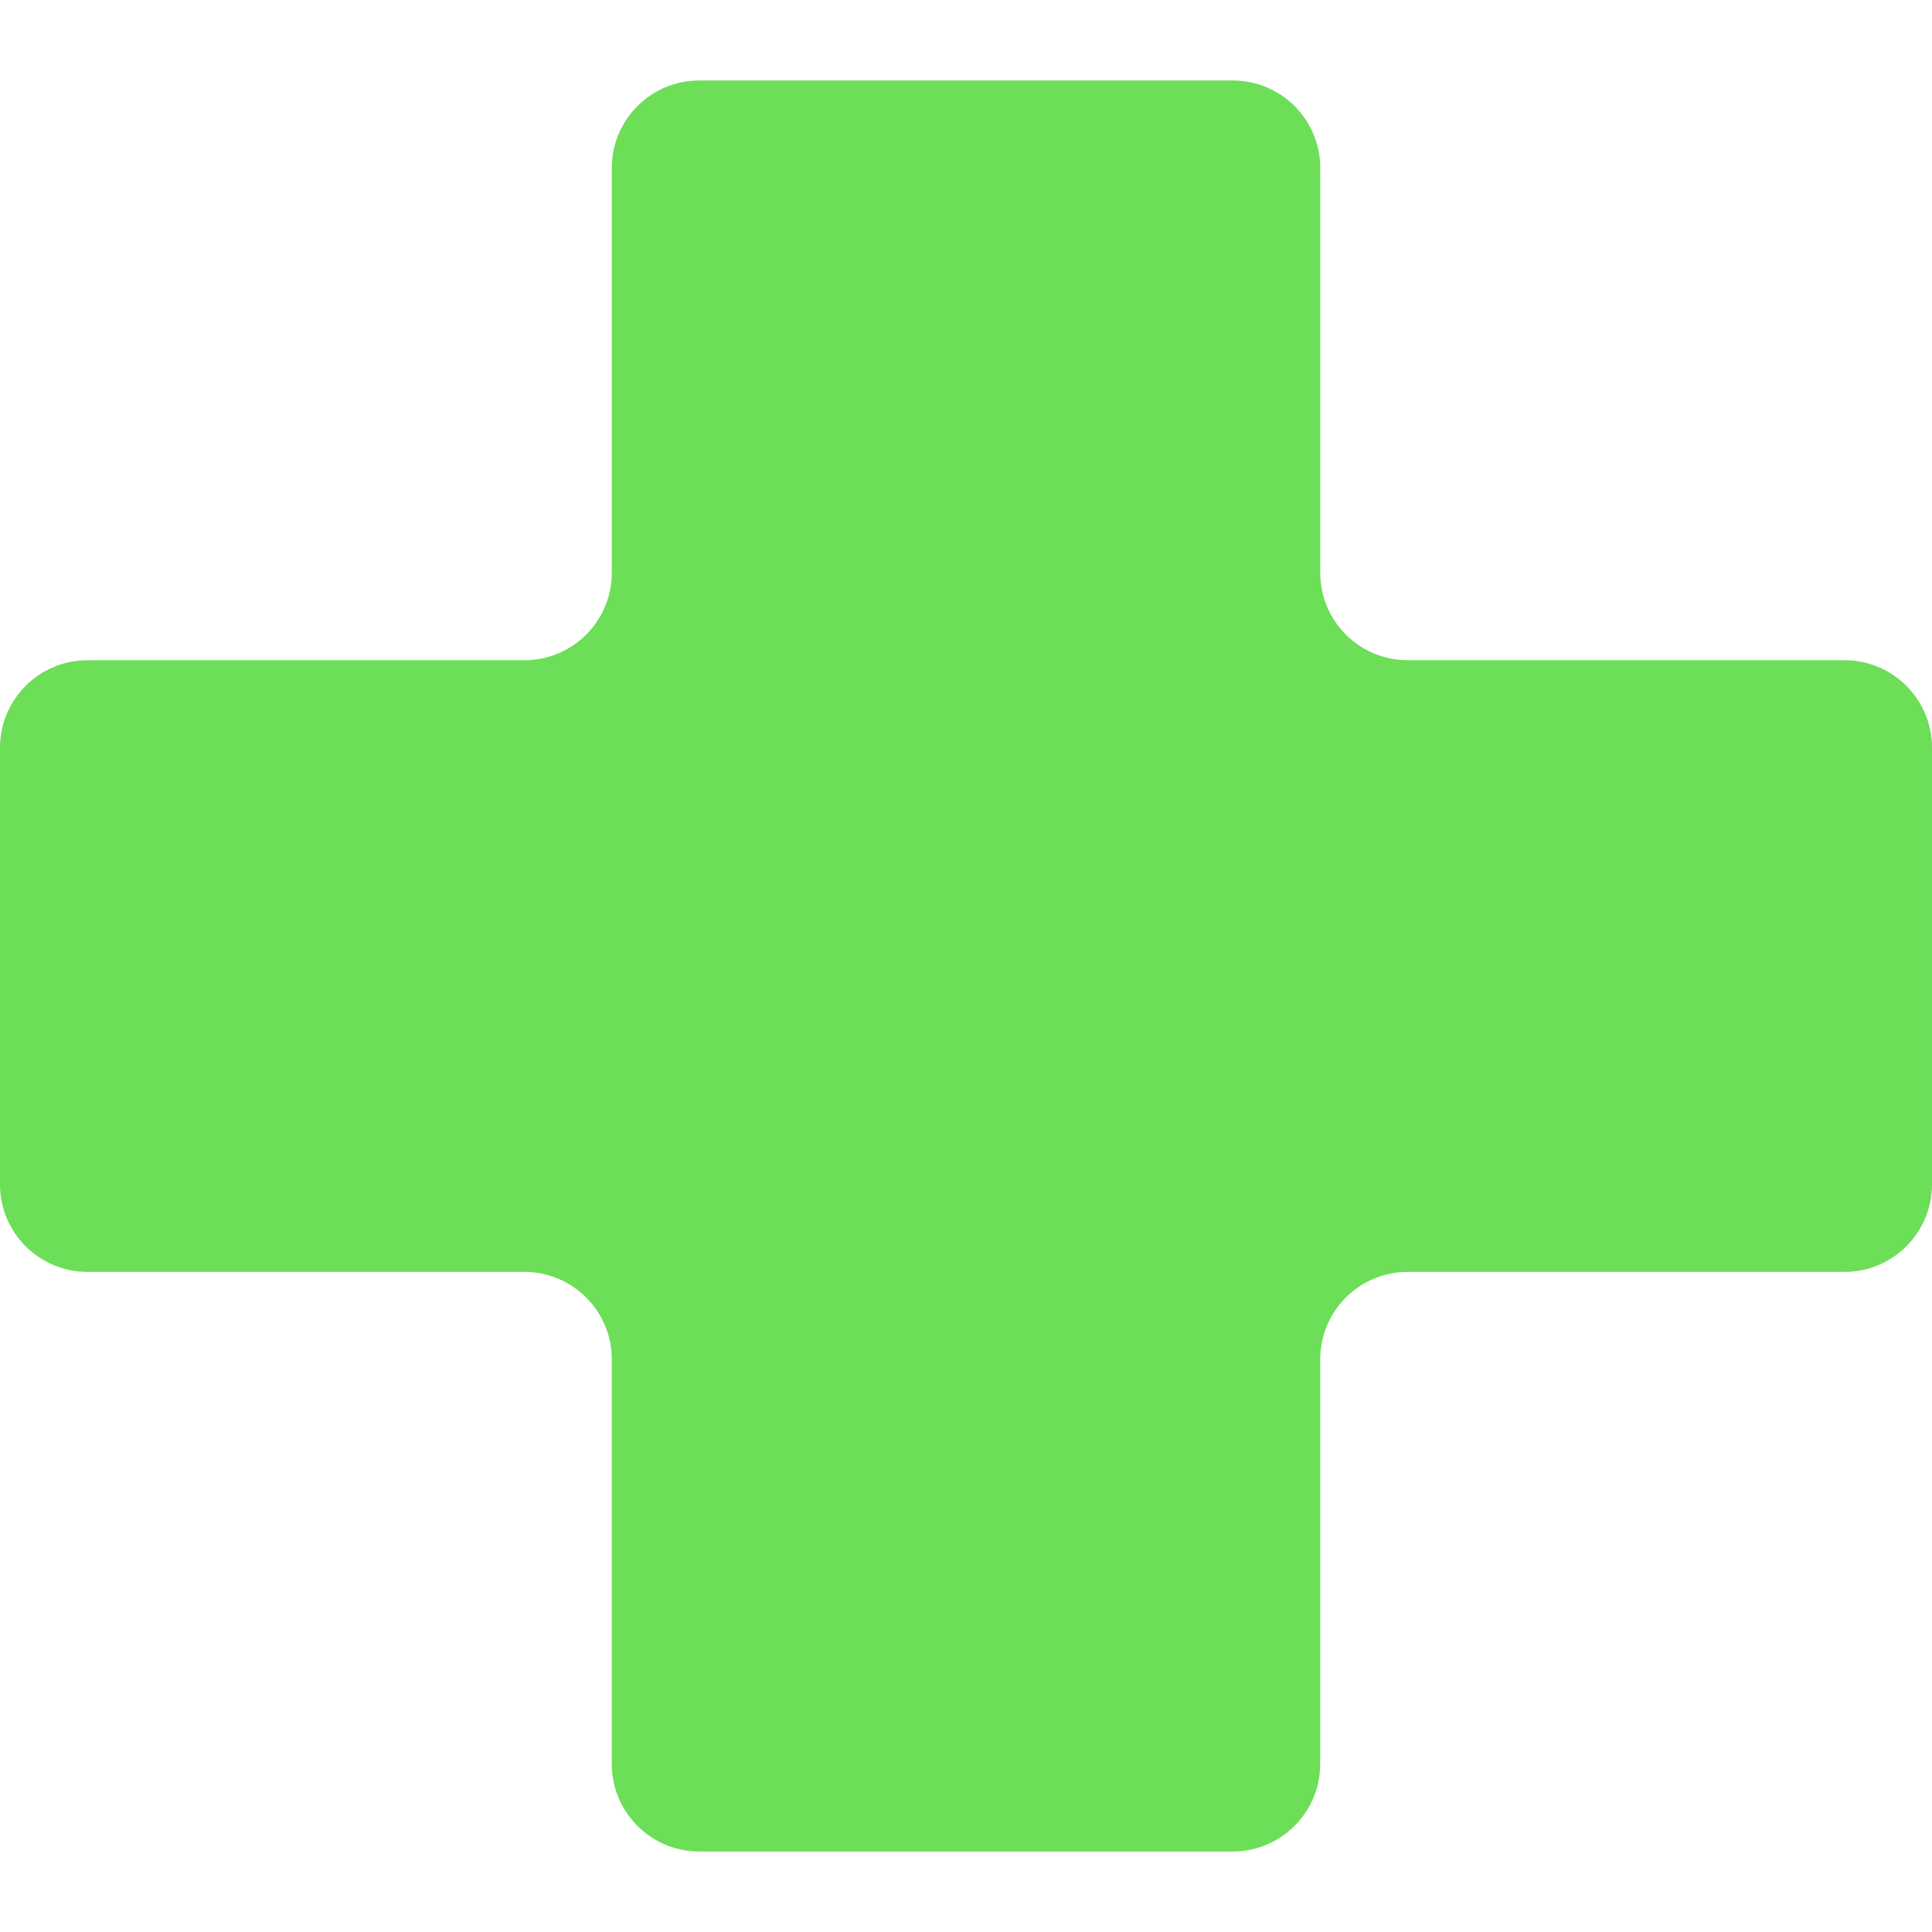
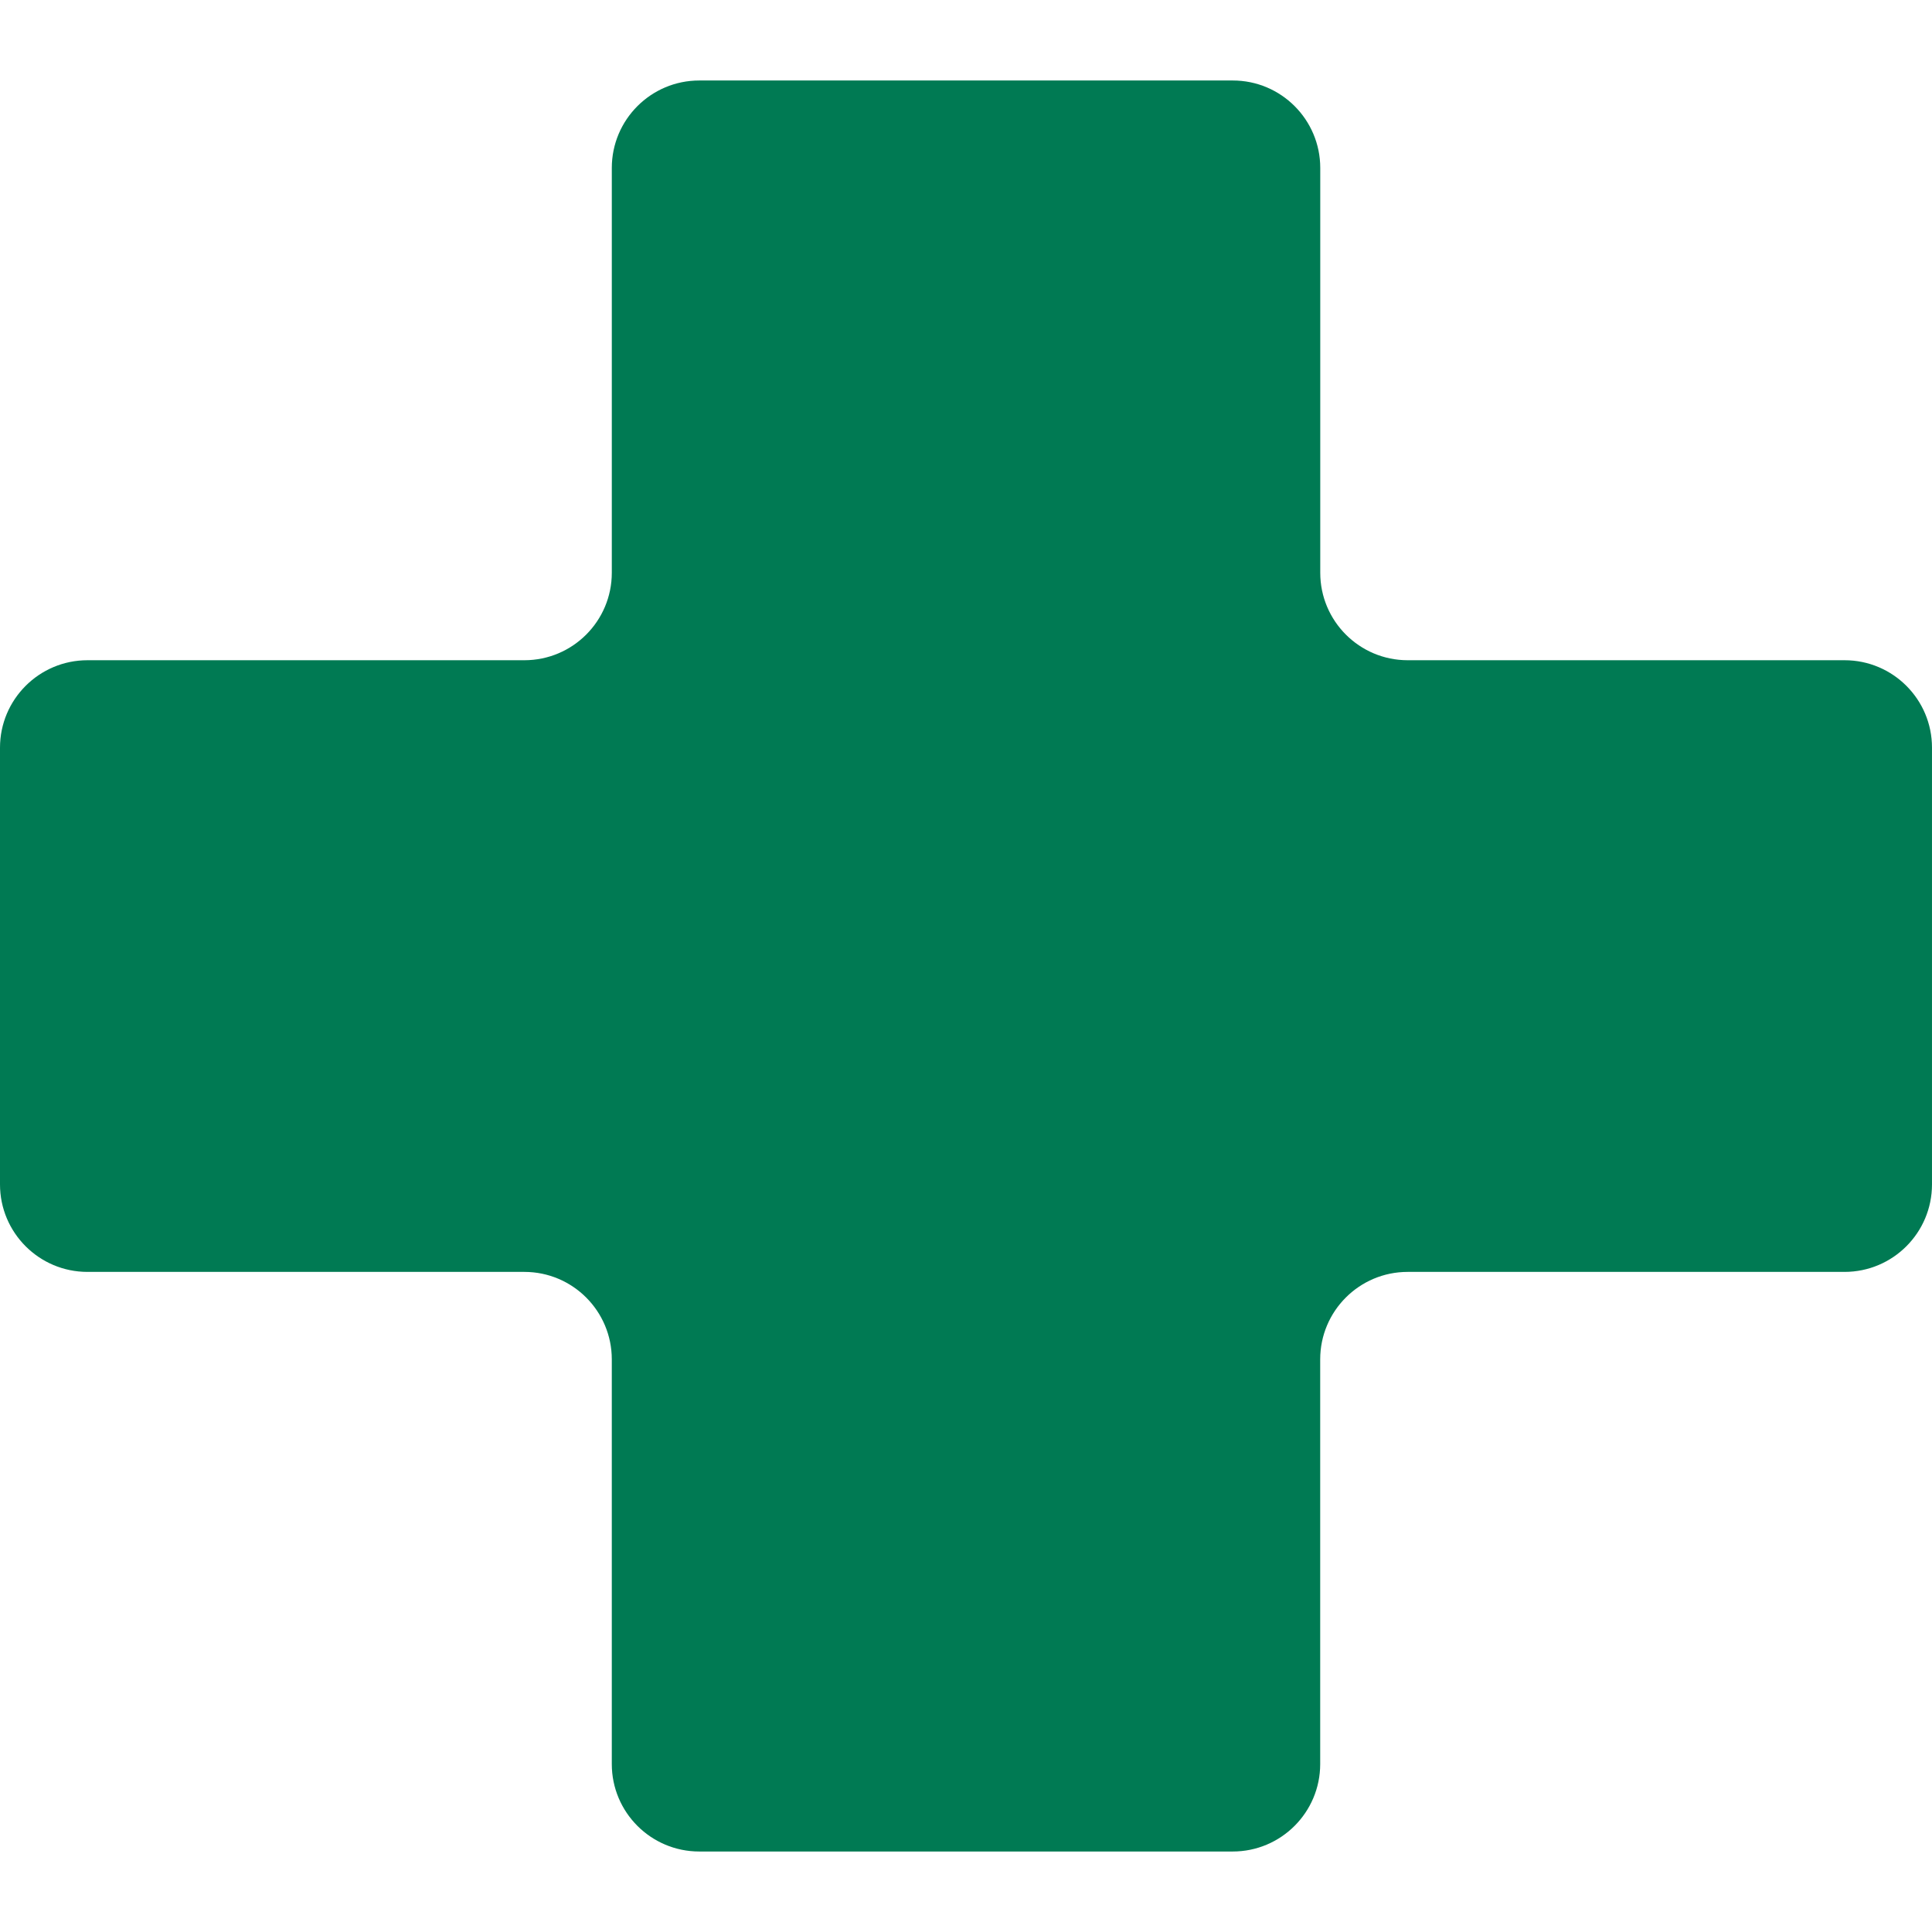
- <svg xmlns="http://www.w3.org/2000/svg" height="16" width="16" version="1.1" id="Capa_1" viewBox="0 0 240.292 240.292" xml:space="preserve" fill="#6cde58">
+ <svg xmlns="http://www.w3.org/2000/svg" height="16" width="16" version="1.1" id="Capa_1" viewBox="0 0 240.292 240.292" xml:space="preserve" fill="#007A53">
  <g>
-     <path style="fill:#6cde58;" d="M229.42,82.116h-54.336c-6.005,0-10.878-4.873-10.878-10.878V20.889 c0-6.005-4.873-10.878-10.878-10.878H86.971c-6.005,0-10.878,4.873-10.878,10.878v50.349c0,6.005-4.868,10.878-10.878,10.878 H10.878C4.873,82.116,0,86.99,0,92.994v54.32c0,6.005,4.873,10.878,10.878,10.878h54.336c6.01,0,10.878,4.873,10.878,10.878v50.333 c0,6.005,4.873,10.878,10.878,10.878h66.351c6.005,0,10.878-4.873,10.878-10.878v-50.333c0-6.005,4.873-10.878,10.878-10.878 h54.336c6.005,0,10.878-4.873,10.878-10.878v-54.32C240.298,86.99,235.424,82.116,229.42,82.116z" />
+     <path style="fill:#007A53;" d="M229.42,82.116h-54.336c-6.005,0-10.878-4.873-10.878-10.878V20.889 c0-6.005-4.873-10.878-10.878-10.878H86.971c-6.005,0-10.878,4.873-10.878,10.878v50.349c0,6.005-4.868,10.878-10.878,10.878 H10.878C4.873,82.116,0,86.99,0,92.994v54.32c0,6.005,4.873,10.878,10.878,10.878h54.336c6.01,0,10.878,4.873,10.878,10.878v50.333 c0,6.005,4.873,10.878,10.878,10.878h66.351c6.005,0,10.878-4.873,10.878-10.878v-50.333c0-6.005,4.873-10.878,10.878-10.878 h54.336c6.005,0,10.878-4.873,10.878-10.878v-54.32C240.298,86.99,235.424,82.116,229.42,82.116z" />
  </g>
</svg>
